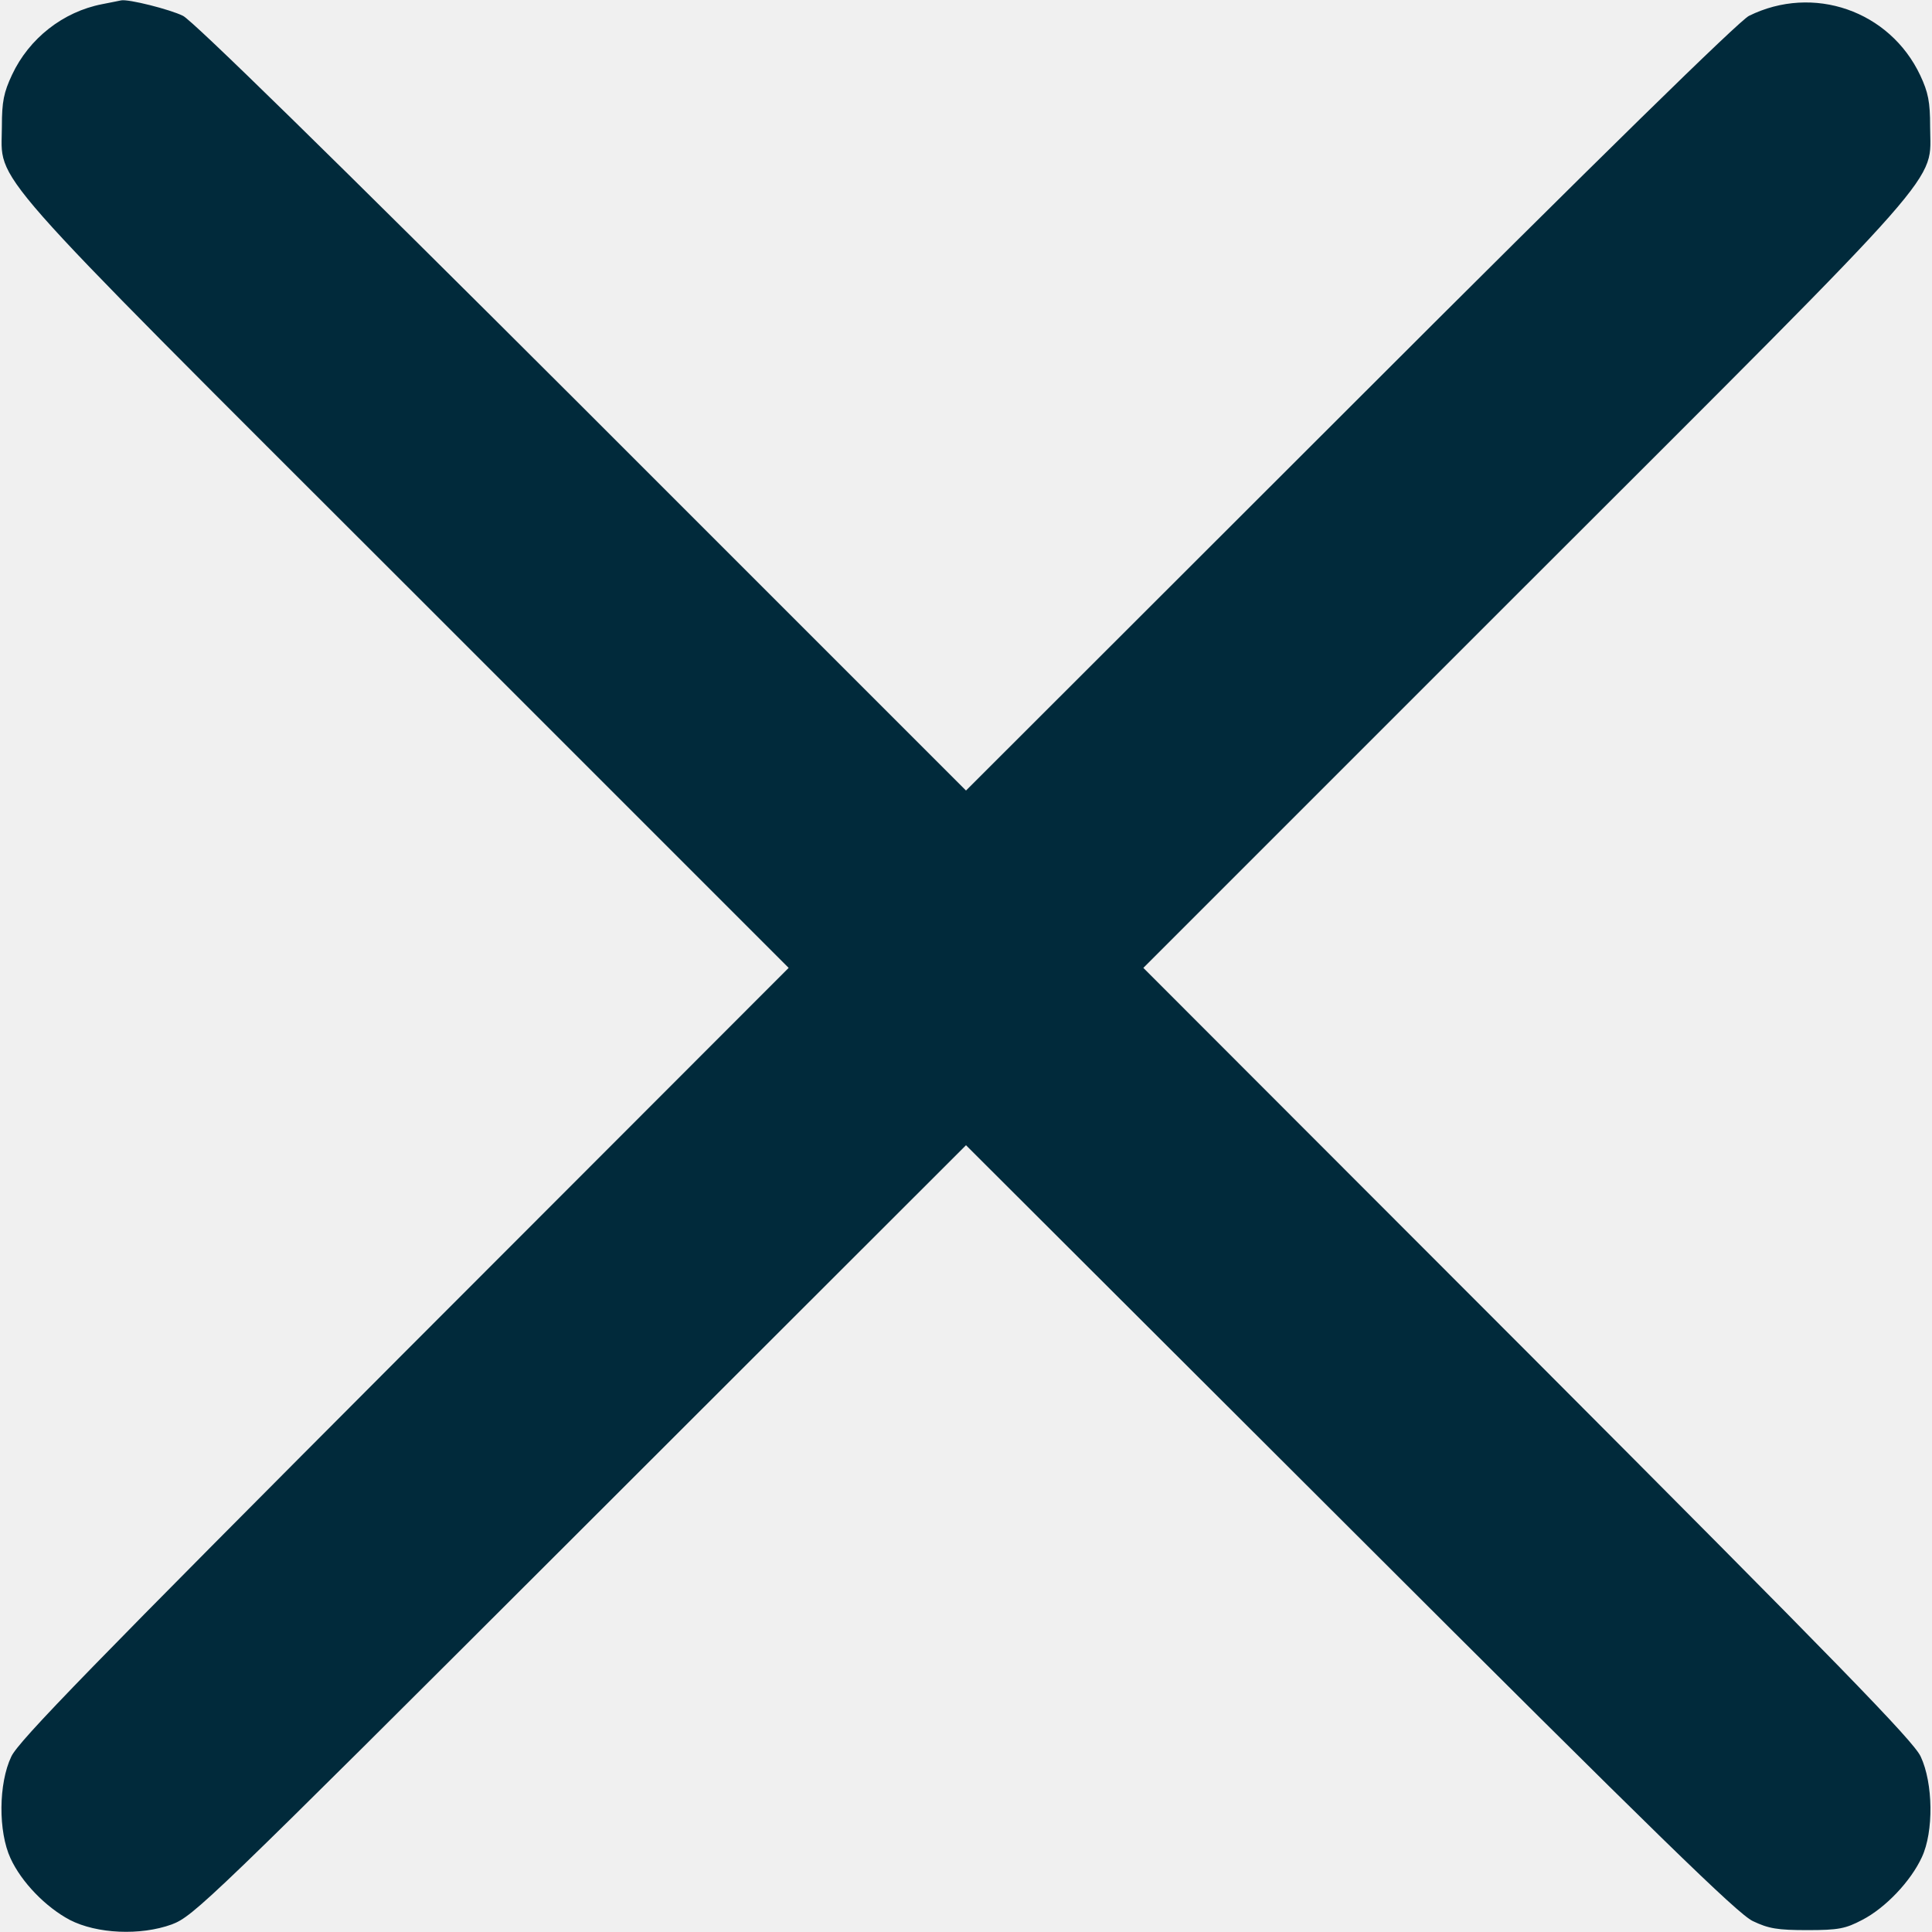
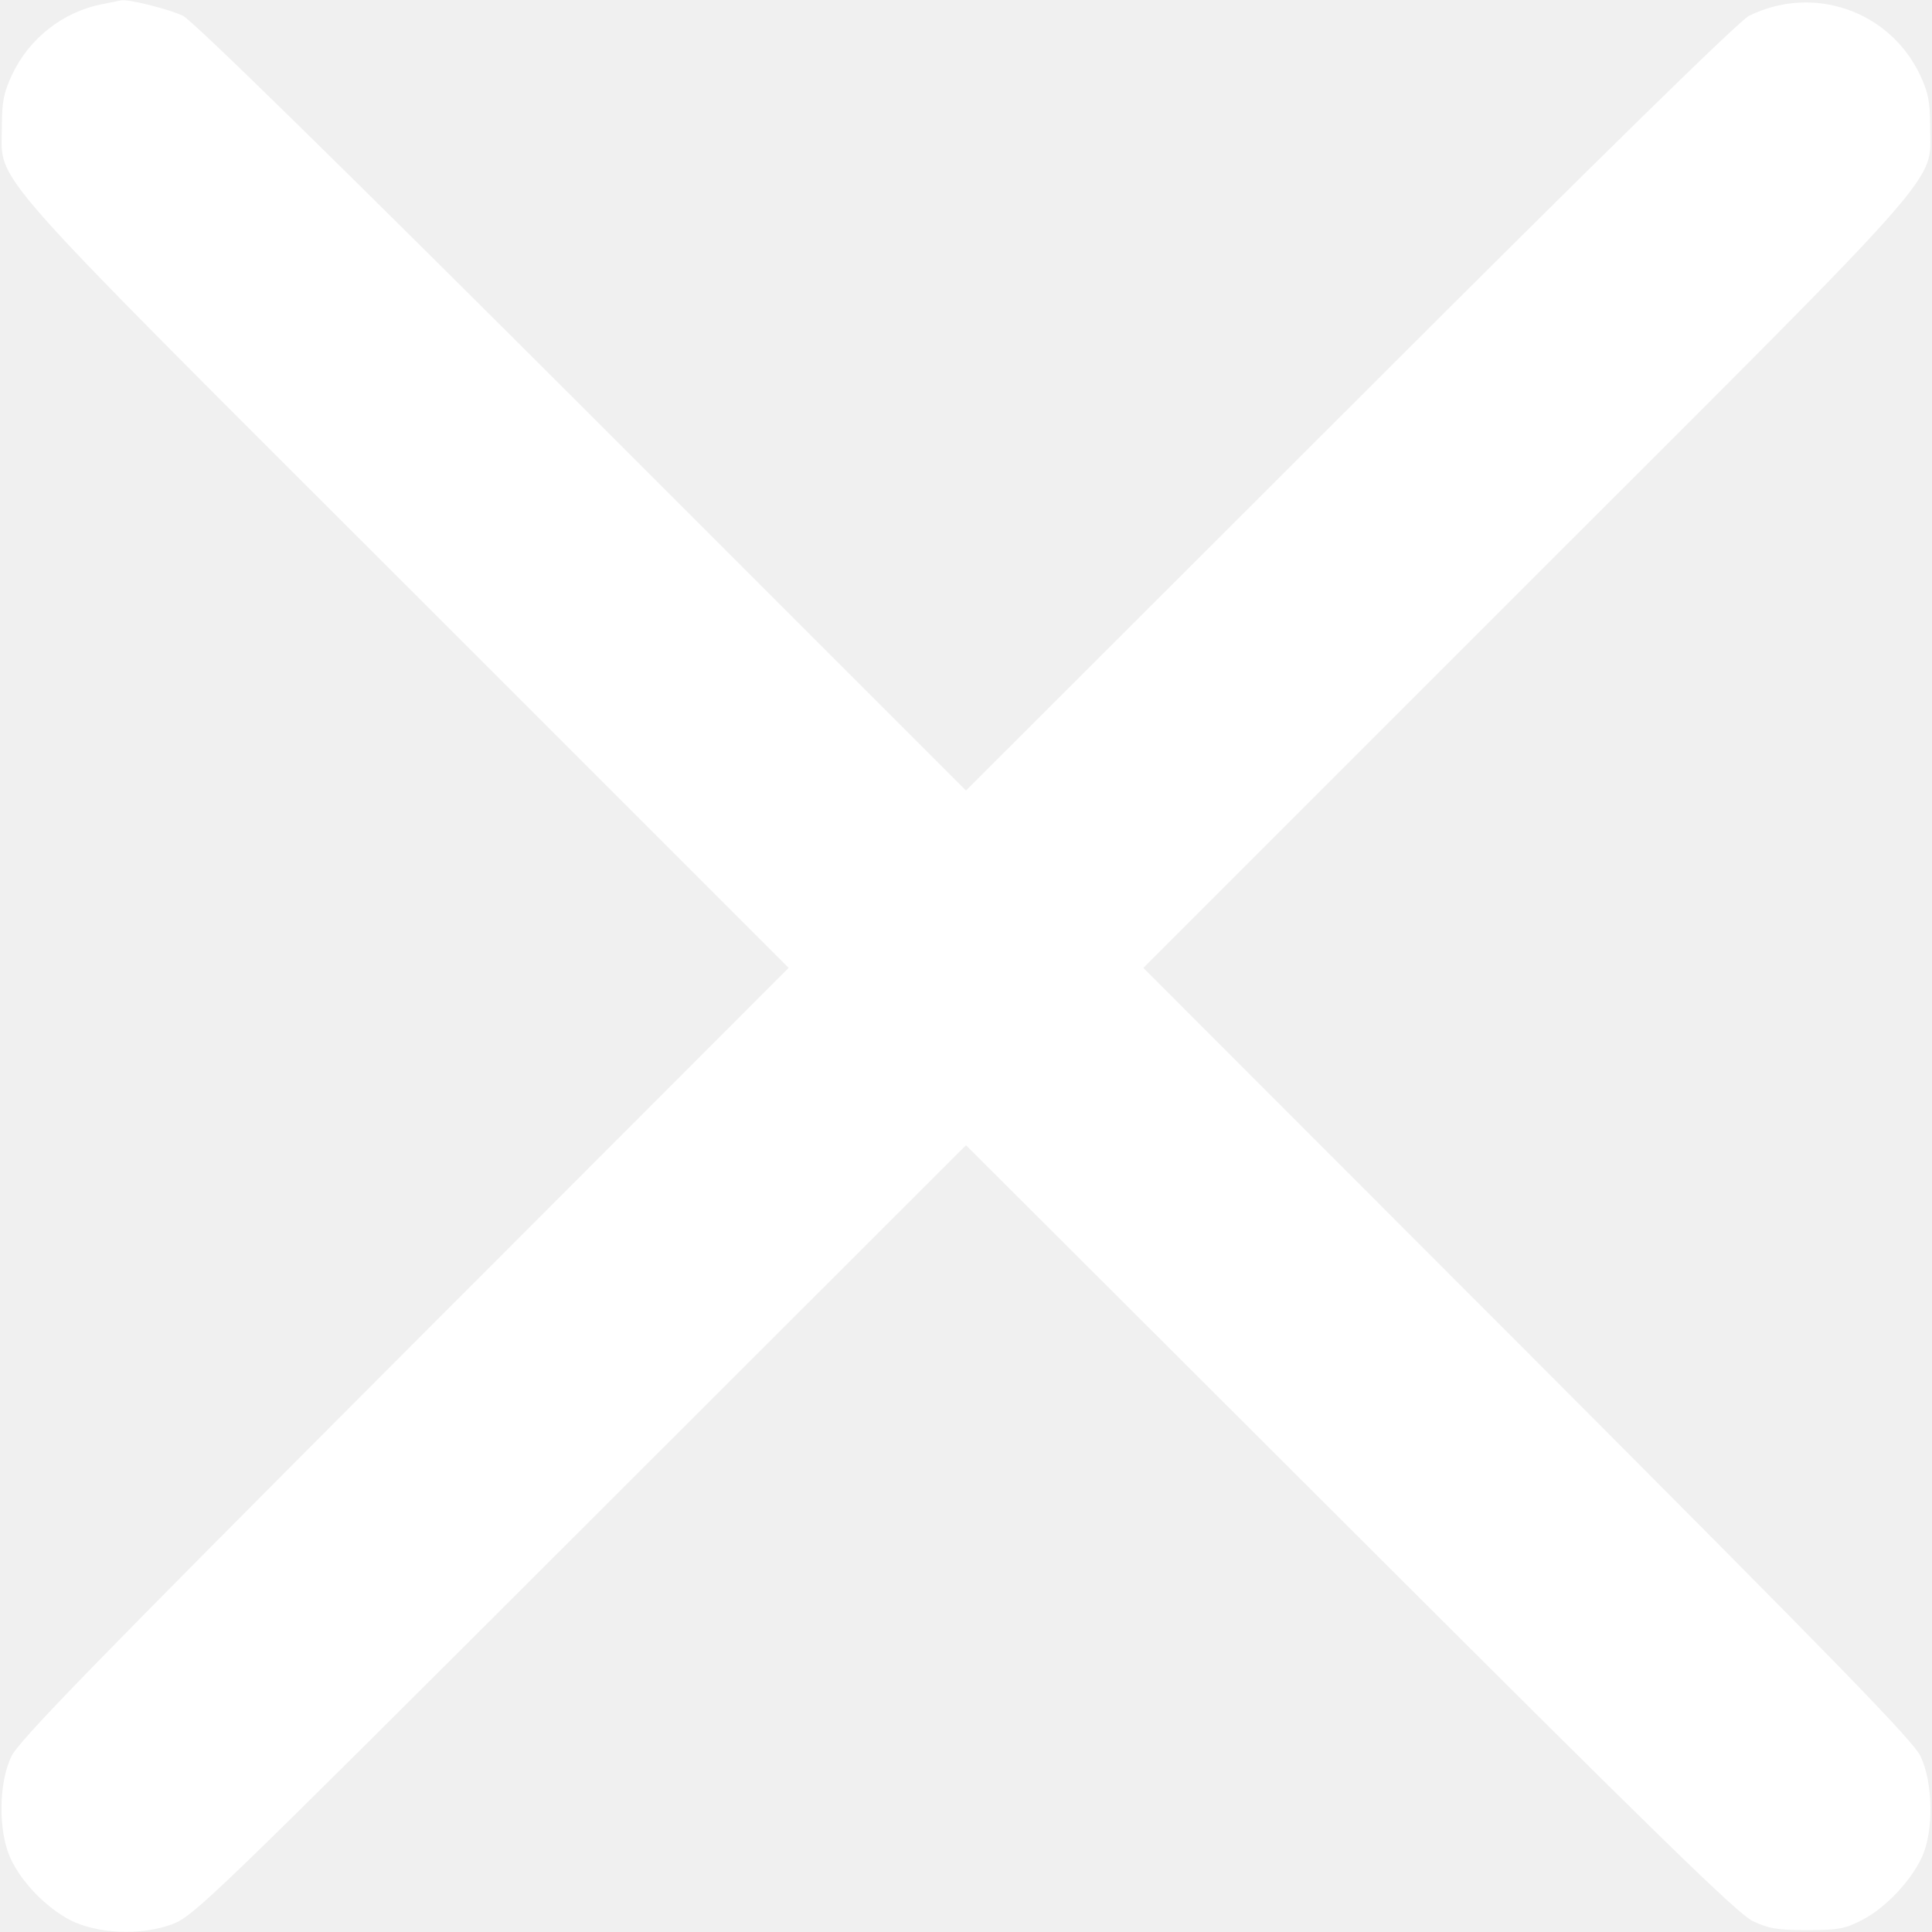
<svg xmlns="http://www.w3.org/2000/svg" version="1.0" width="512pt" height="512pt" viewBox="0 0 512 512" preserveAspectRatio="xMidYMid meet">
-   <g transform="translate(0,512) scale(0.1,-0.1)" fill="#012a3b" stroke="none">
+   <g transform="translate(0,512) scale(0.1,-0.1)" fill="white" stroke="none">
    <path d="M271 5109 c-104 -20 -194 -91 -239 -187 -22 -47 -27 -71 -27 -137 0 -155 -68 -78 1075 -1220 l1010 -1010 -1019 -1020 c-827 -829 -1022 -1029 -1041 -1070 -34 -71 -35 -199 -2 -270 29 -63 93 -129 157 -163 72 -37 187 -42 270 -12 58 22 94 56 1083 1044 l1022 1021 1018 -1016 c817 -816 1027 -1021 1067 -1040 42 -20 65 -24 145 -24 83 0 101 4 145 27 62 32 129 103 158 166 32 68 30 197 -3 267 -19 41 -214 241 -1041 1070 l-1019 1020 1010 1010 c1143 1142 1075 1065 1075 1220 0 65 -5 90 -26 135 -81 172 -284 242 -454 158 -26 -13 -391 -370 -1057 -1036 l-1018 -1017 -1017 1017 c-667 666 -1032 1023 -1058 1036 -34 17 -145 45 -164 41 -3 -1 -26 -5 -50 -10z" />
  </g>
</svg>
